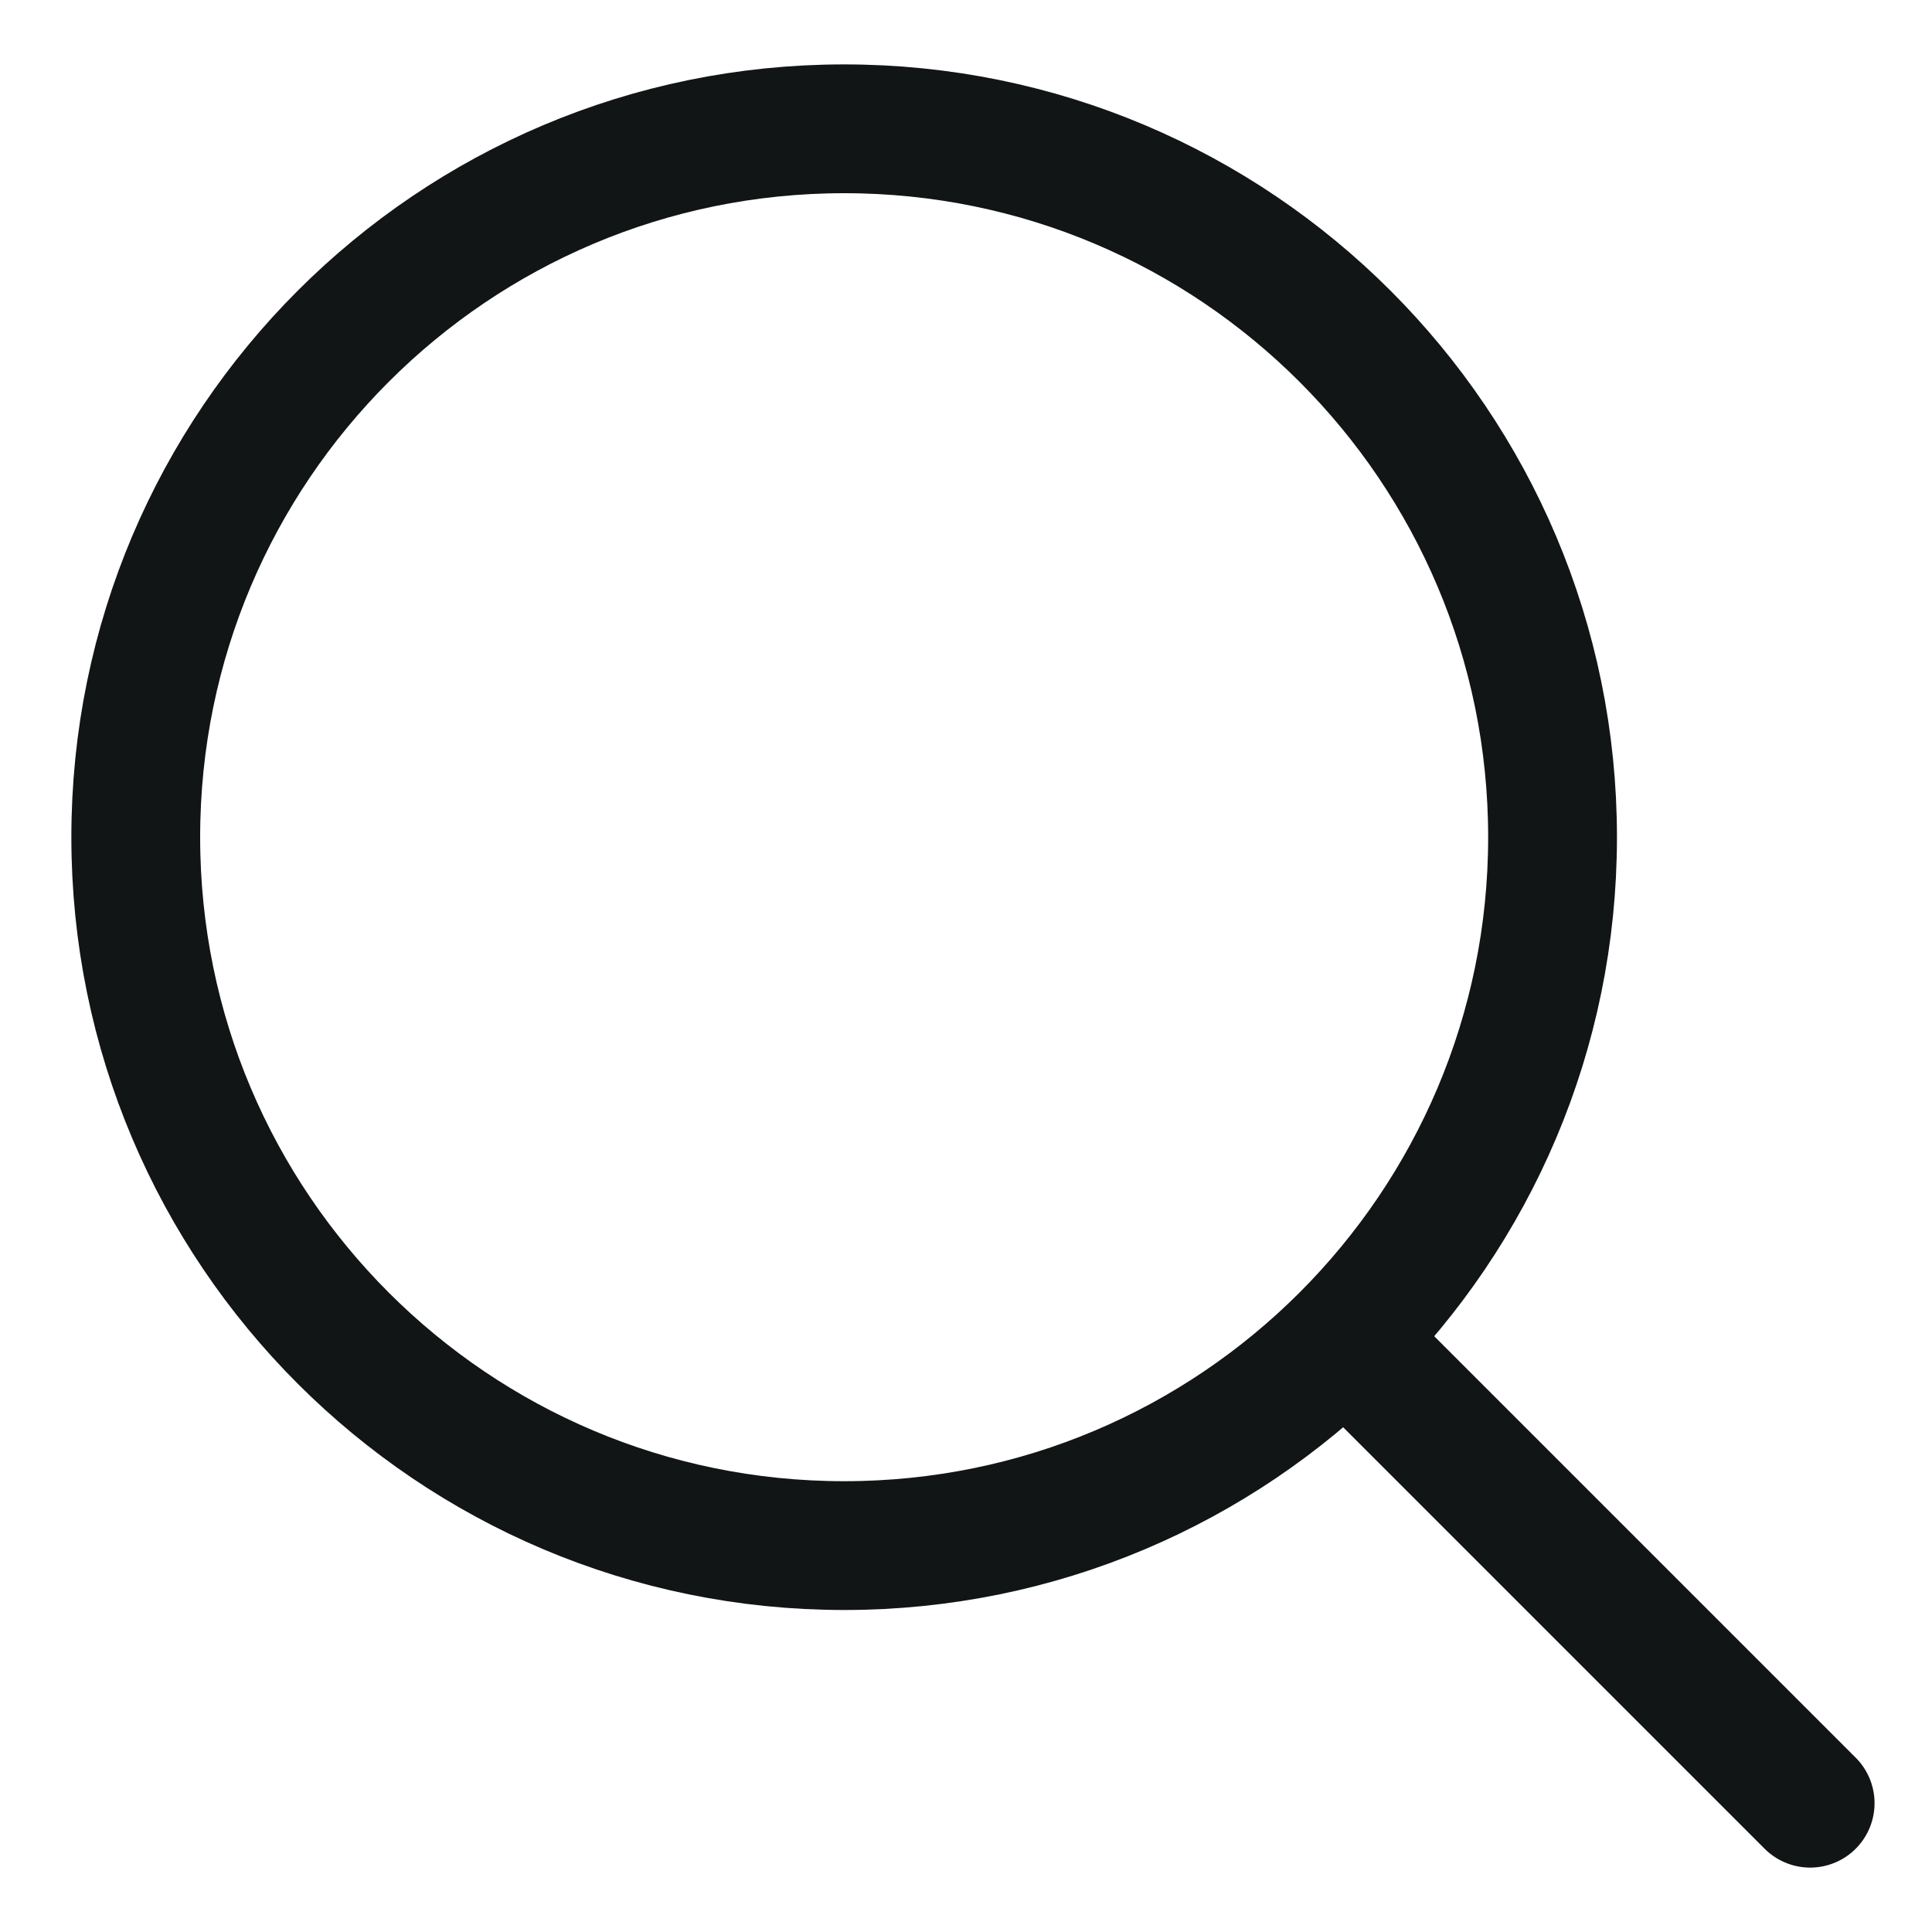
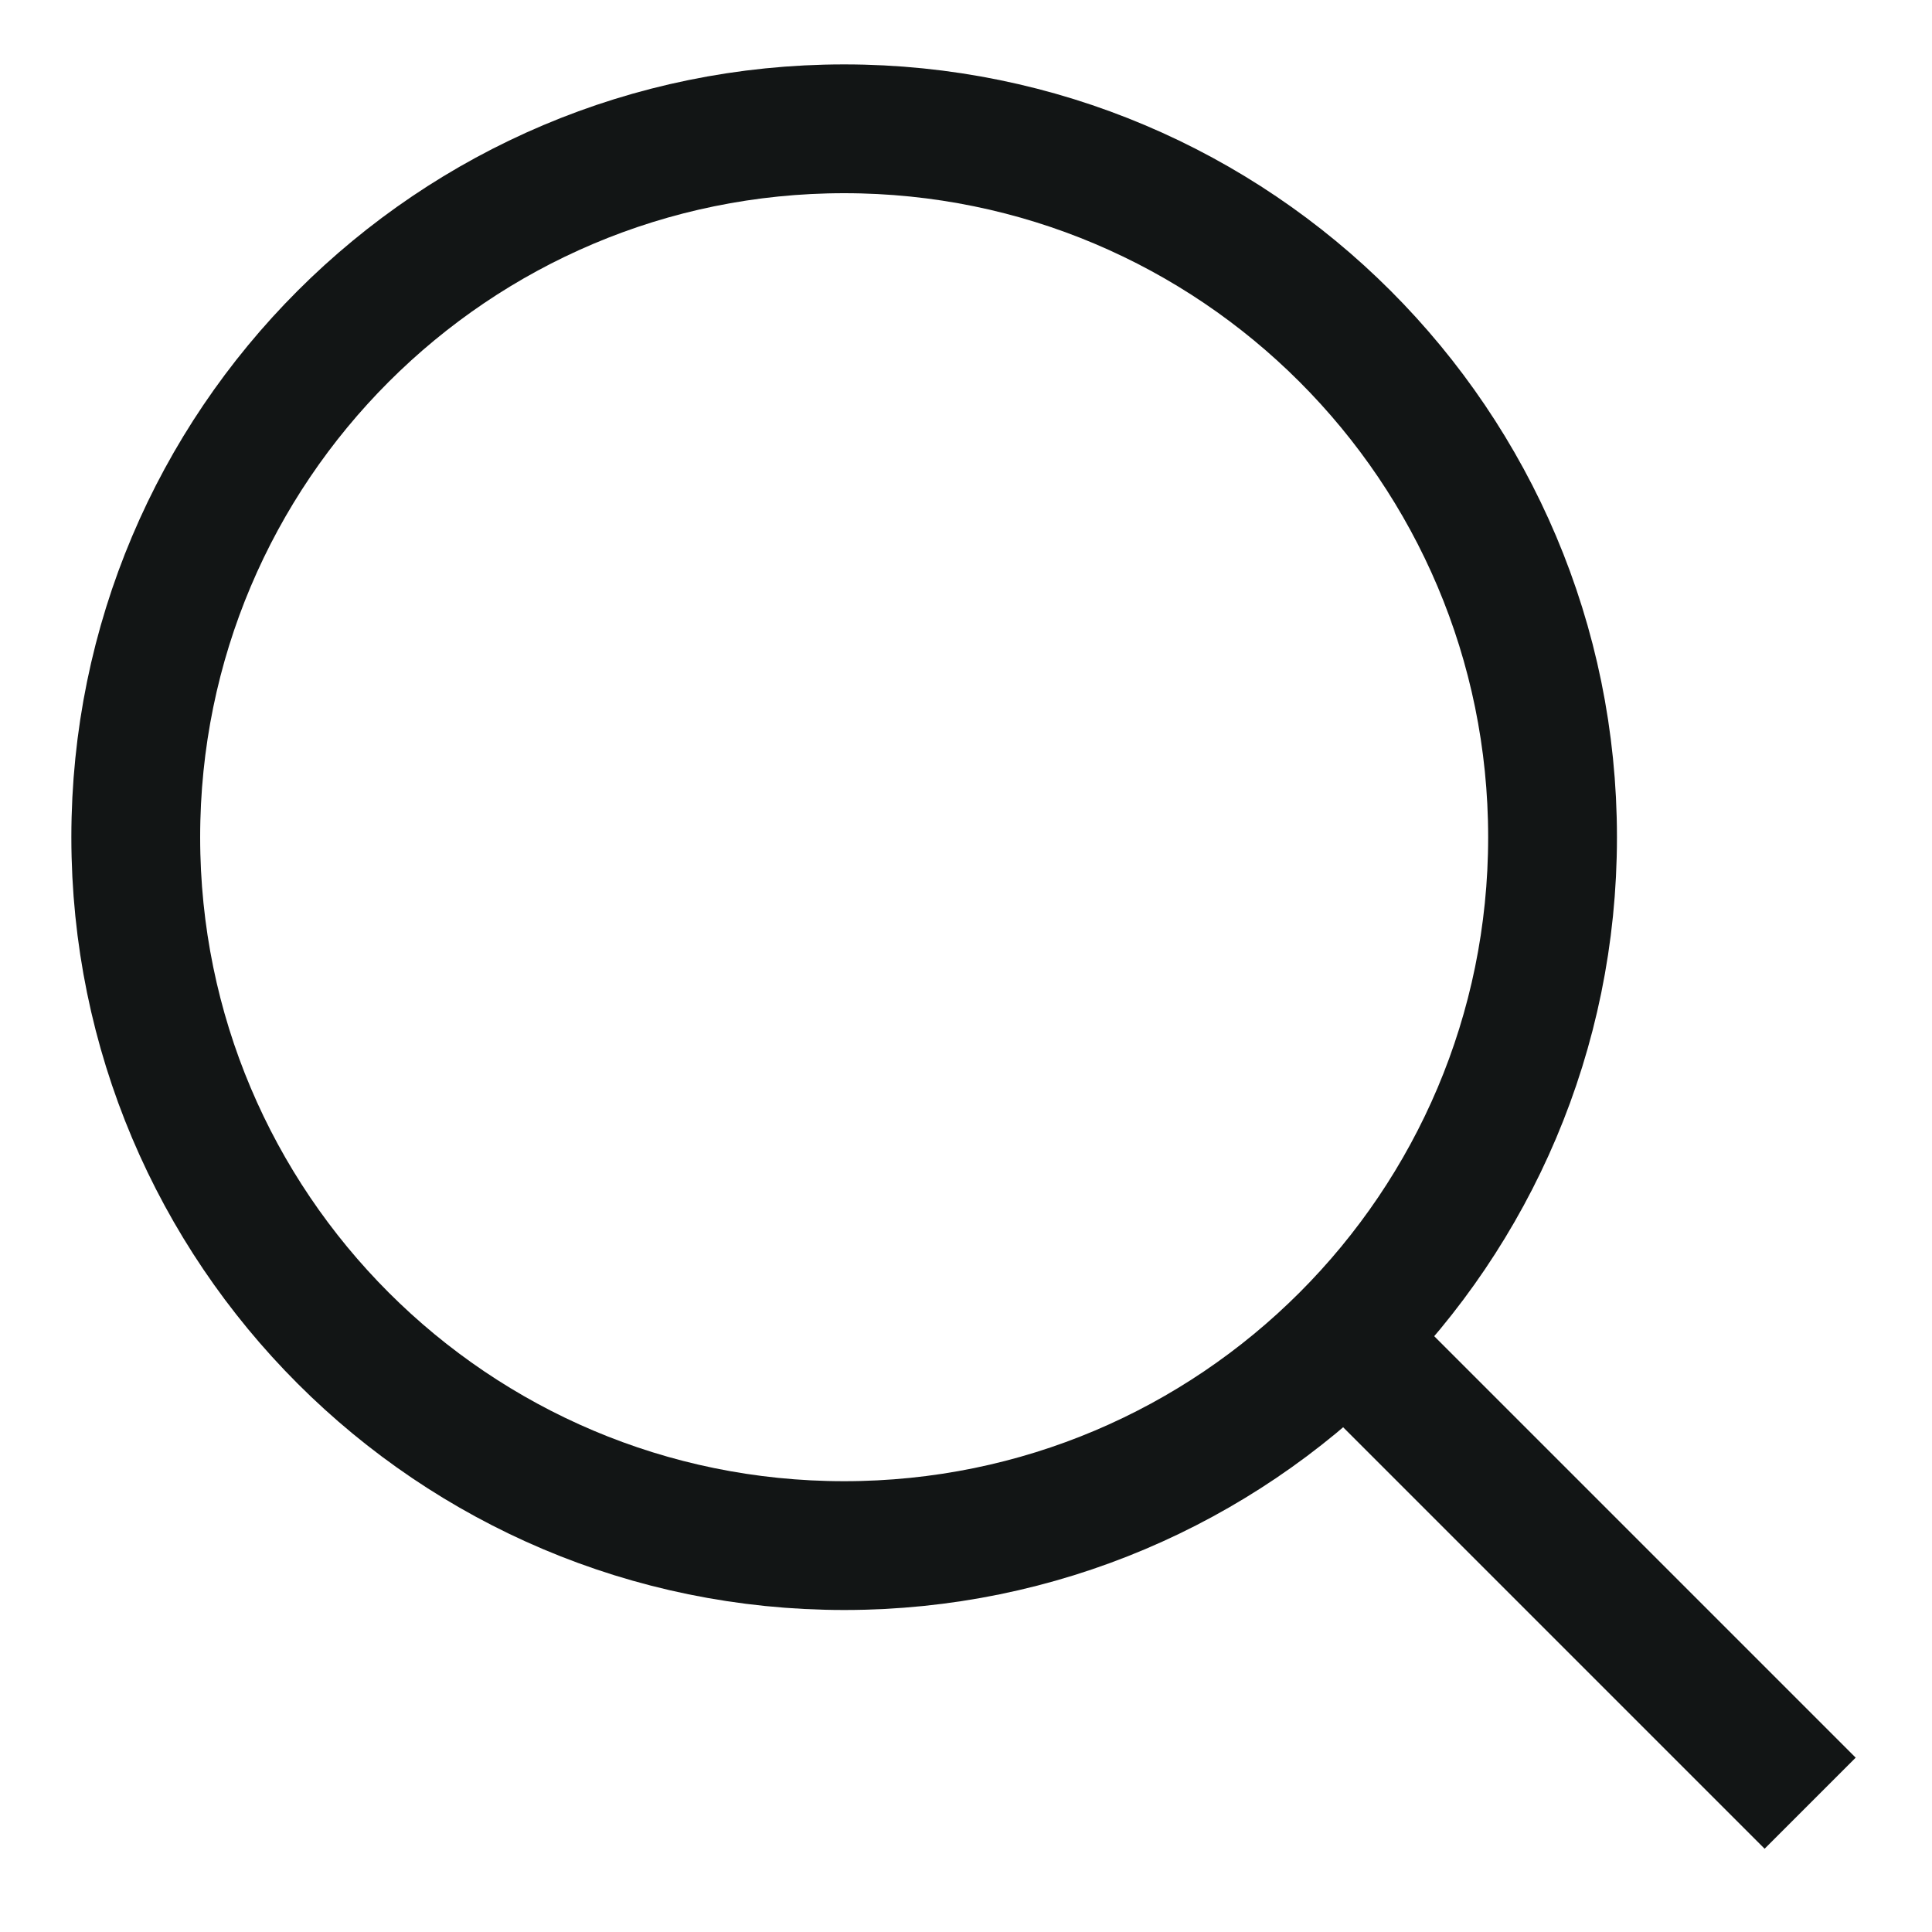
<svg xmlns="http://www.w3.org/2000/svg" width="28" height="28" strokeWidth="2.14px" viewBox="0 0 15 14" fill="none">
-   <path d="M6.554 11.5C9.591 11.5 12.054 9.038 12.054 6C12.054 2.962 9.591 0.5 6.554 0.5C3.516 0.5 1.054 2.962 1.054 6C1.054 9.038 3.516 11.5 6.554 11.5Z" stroke="#121515" stroke-linecap="round" stroke-linejoin="round" />
-   <path d="M14.054 13.5L10.554 10" stroke="#121515" stroke-linecap="round" stroke-linejoin="round" />
+   <path d="M6.554 11.5C9.591 11.5 12.054 9.038 12.054 6C12.054 2.962 9.591 0.5 6.554 0.5C3.516 0.5 1.054 2.962 1.054 6C1.054 9.038 3.516 11.5 6.554 11.5Z" stroke="#121515" strokeLinecap="round" strokeLinejoin="round" />
+   <path d="M14.054 13.5L10.554 10" stroke="#121515" strokeLinecap="round" strokeLinejoin="round" />
</svg>
